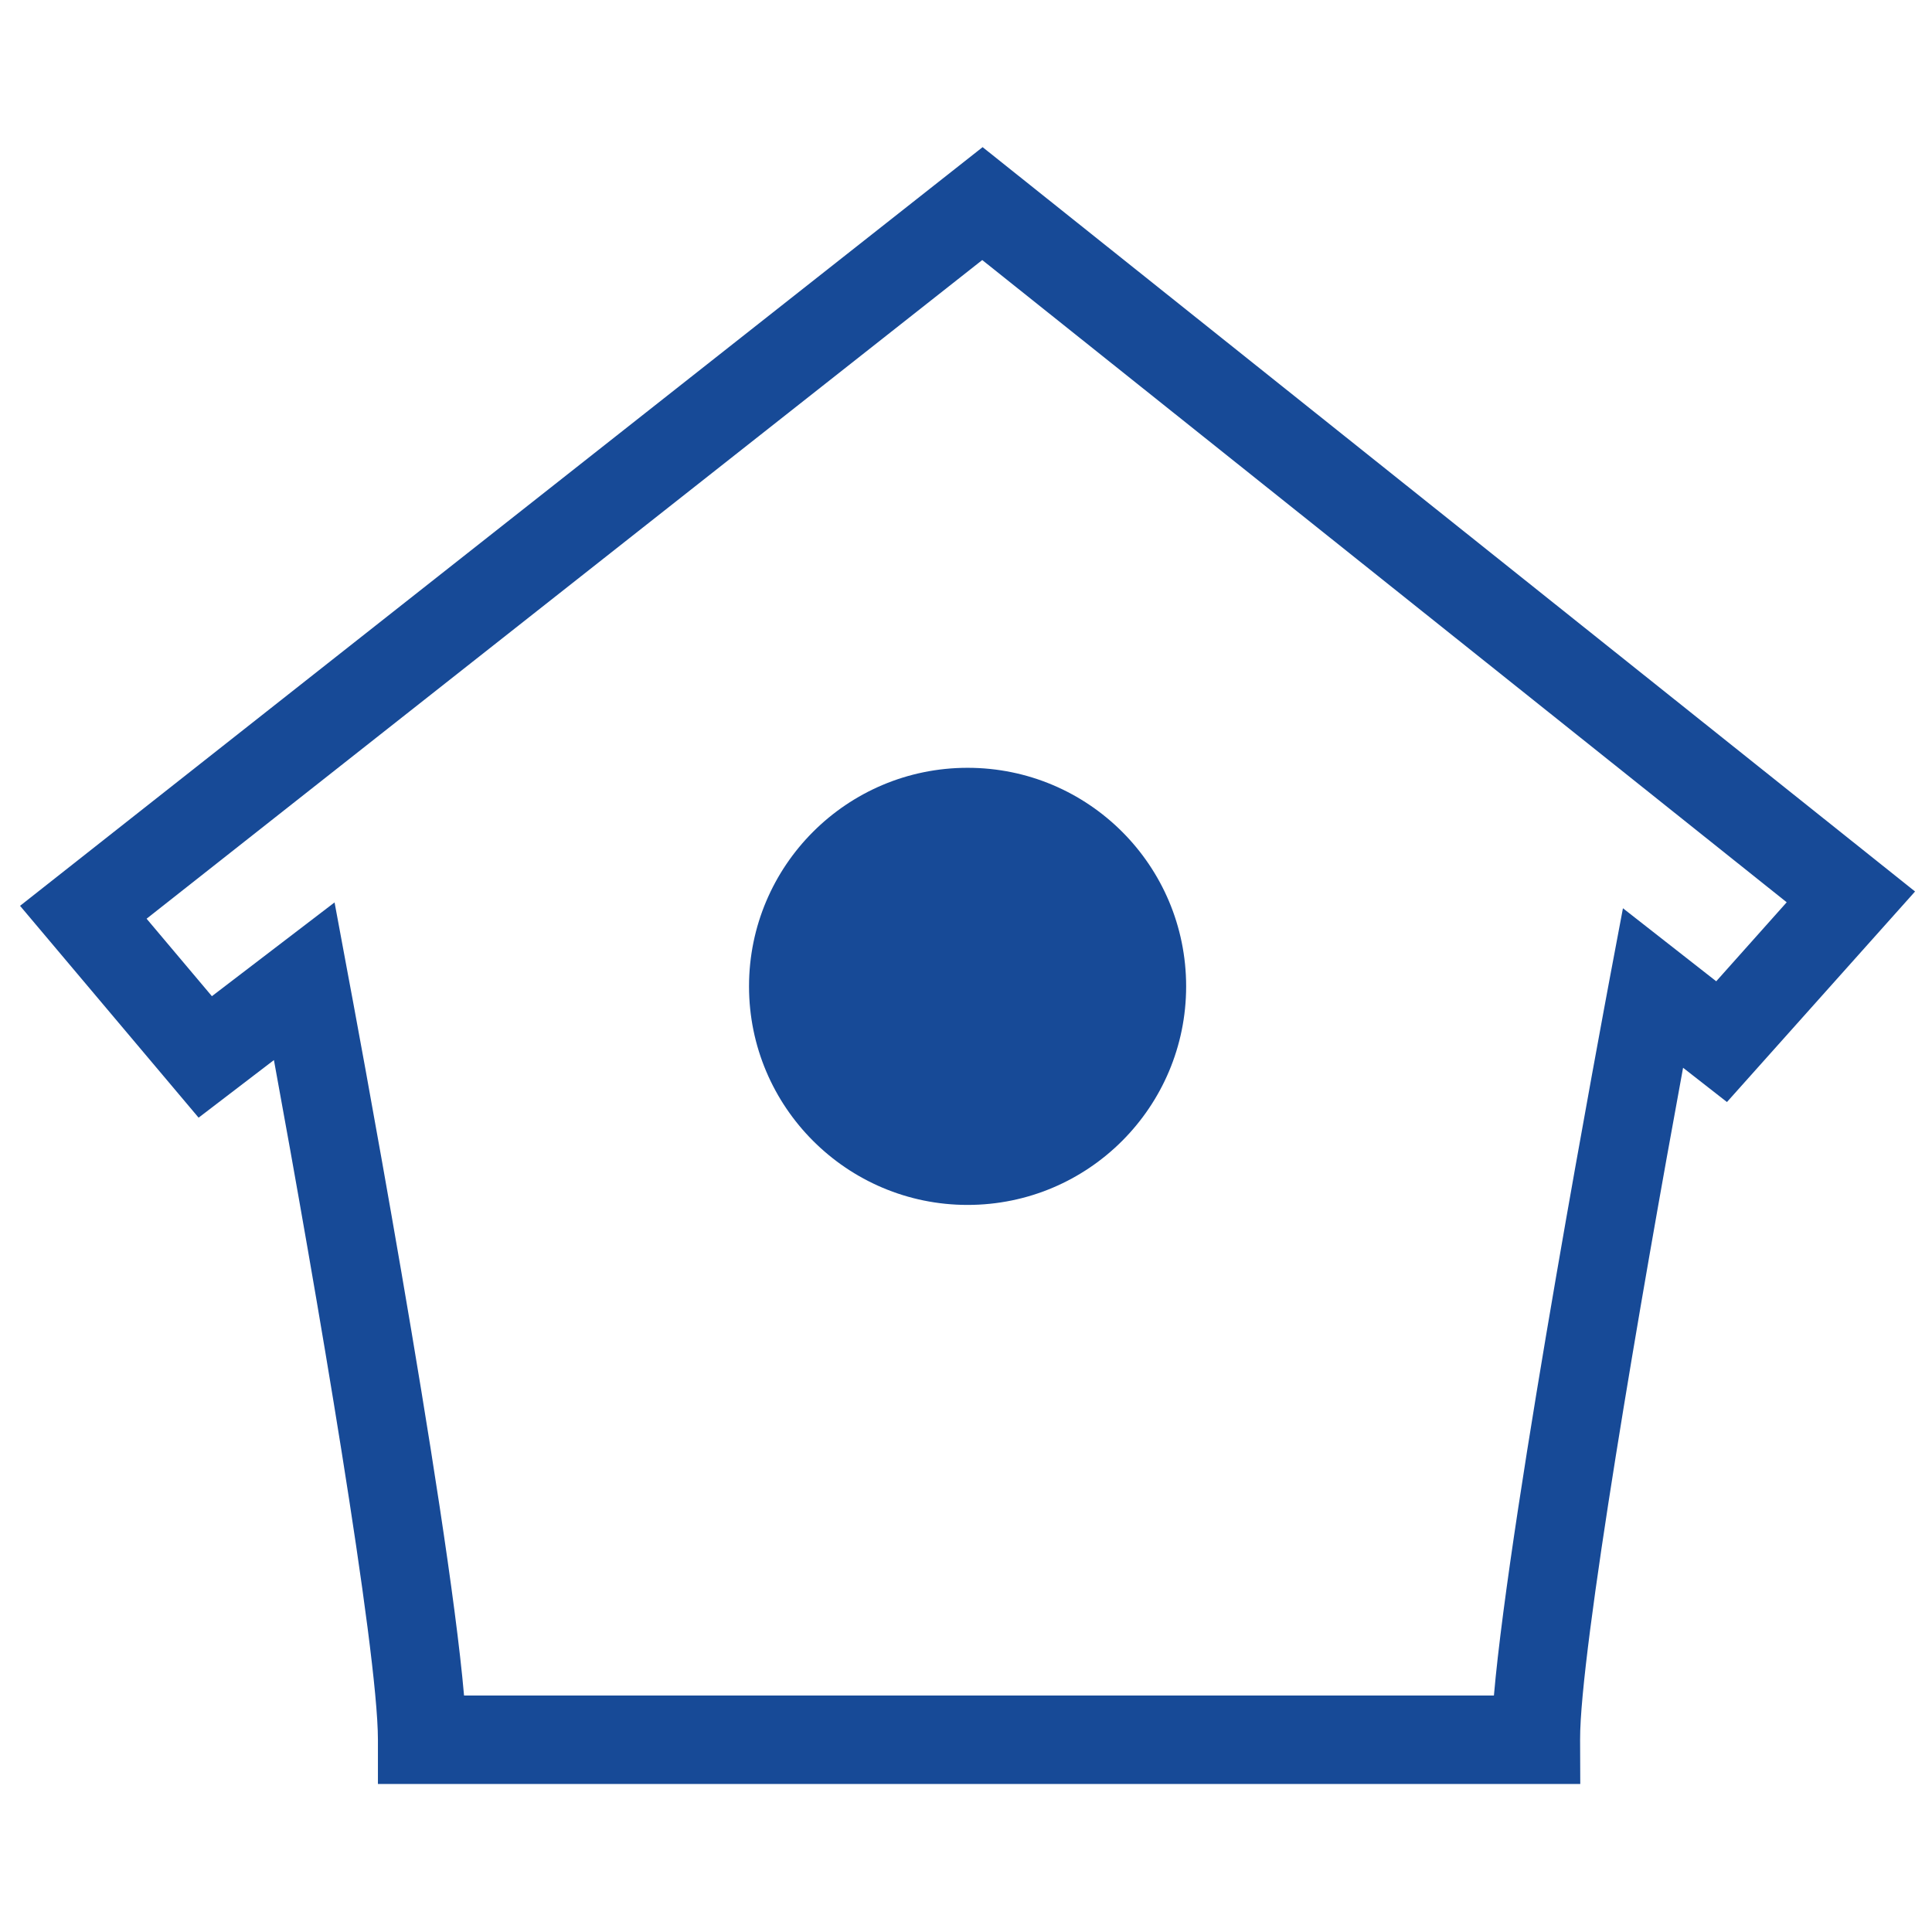
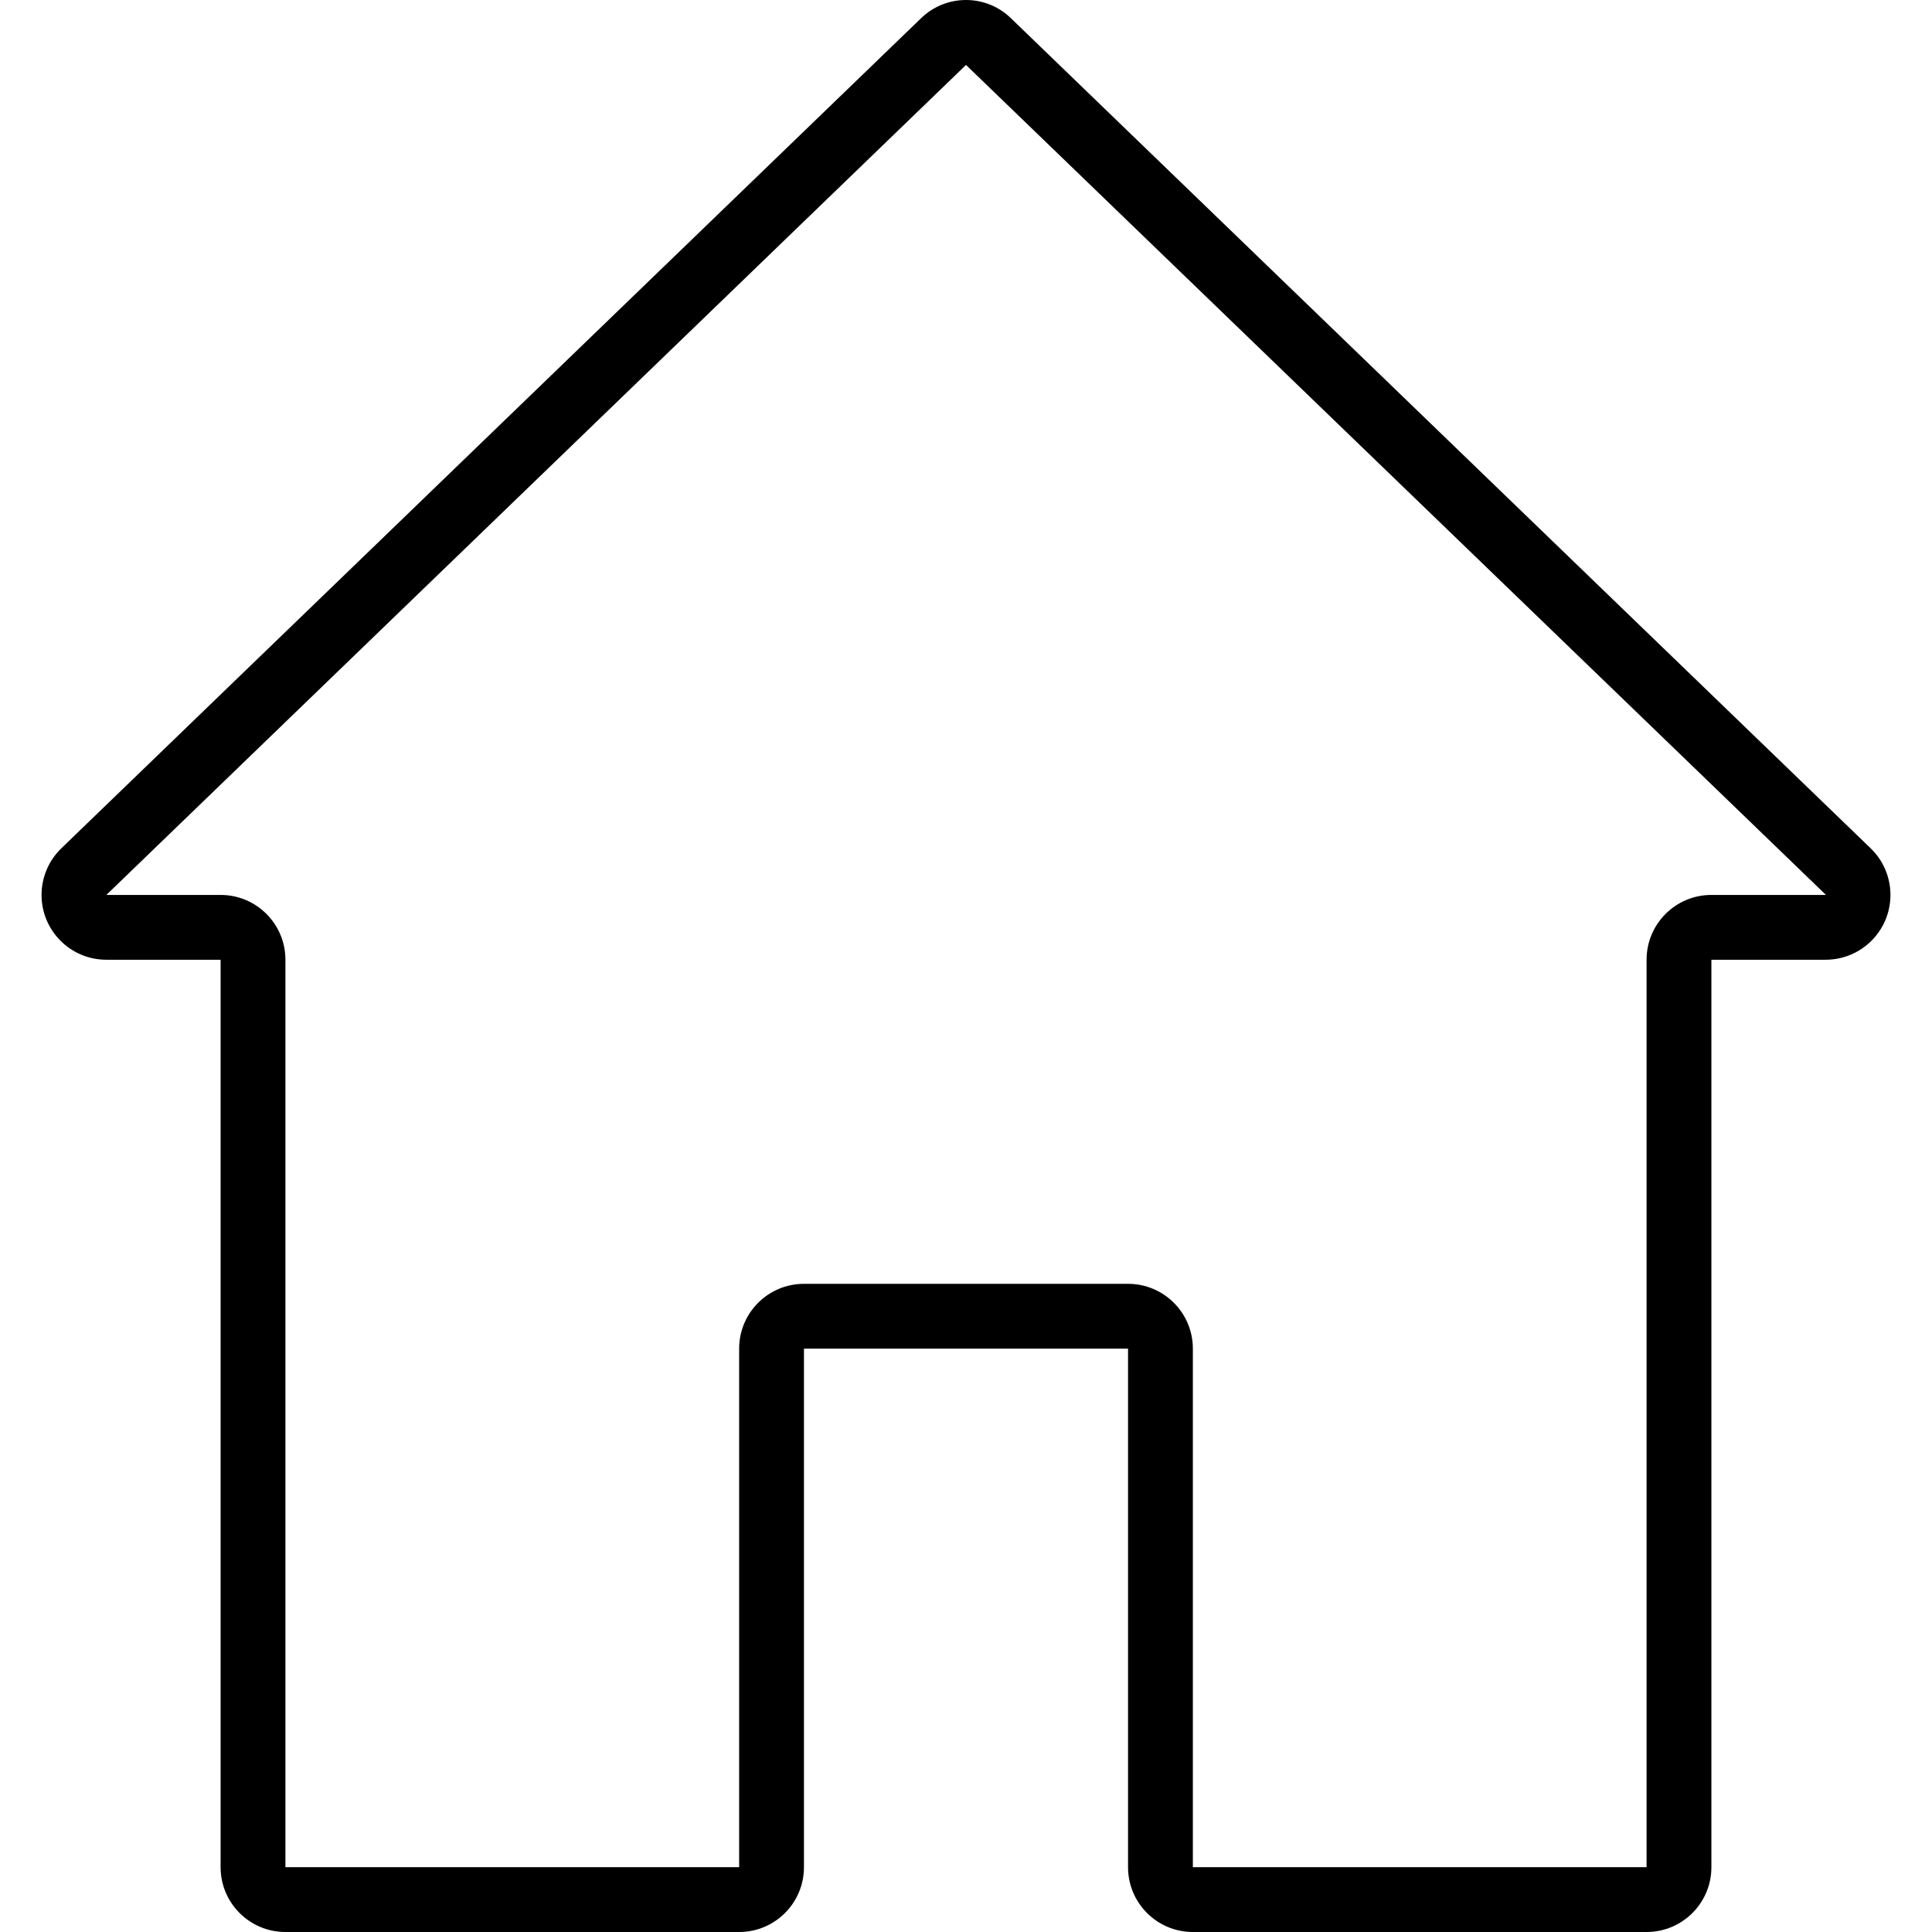
- <svg xmlns="http://www.w3.org/2000/svg" enable-background="new 0 0 512 512" height="512px" id="Layer_1" version="1.1" viewBox="0 0 512 512" width="512px" xml:space="preserve">
+ <svg xmlns="http://www.w3.org/2000/svg" version="1.1" id="Capa_1" x="0px" y="0px" viewBox="0 0 476.912 476.912" style="enable-background:new 0 0 476.912 476.912;" xml:space="preserve">
  <g>
-     <path d="M314.34,261.395c0,31.961-25.898,57.922-57.923,57.922c-31.957,0-57.918-25.961-57.918-57.922   c0-31.998,25.961-57.919,57.918-57.919C288.441,203.476,314.34,229.396,314.34,261.395z" fill="#174A97" />
-     <path d="M418.787,472.771H100.154v-11.718c0-23.807-16.433-119.542-27.561-180.123l-19.961,15.263L5.314,240.055   l255.087-201.06l247.109,197.261l-49.849,55.796l-11.628-9.085c-11.089,60.236-27.389,154.916-27.291,178.041L418.787,472.771z    M122.978,449.336h272.925c4.299-49.547,29.479-183.483,30.623-189.684l3.572-18.955l24.72,19.353l18.676-20.936L260.304,68.914   L38.85,243.468L56.155,264l32.507-24.849l3.479,18.715C93.333,264.115,118.63,399.239,122.978,449.336z" fill="#174A97" />
+     <g>
+       <path d="M461.776,209.408L249.568,4.52c-6.182-6.026-16.042-6.026-22.224,0L15.144,209.4c-3.124,3.015-4.888,7.17-4.888,11.512    c0,8.837,7.164,16,16,16h28.2v224c0,8.837,7.163,16,16,16h112c8.837,0,16-7.163,16-16v-128h80v128c0,8.837,7.163,16,16,16h112    c8.837,0,16-7.163,16-16v-224h28.2c4.338,0,8.489-1.761,11.504-4.88C468.301,225.678,468.129,215.549,461.776,209.408z     M422.456,220.912c-8.837,0-16,7.163-16,16v224h-112v-128c0-8.837-7.163-16-16-16h-80c-8.837,0-16,7.163-16,16v128h-112v-224    c0-8.837-7.163-16-16-16h-28.2l212.2-204.88l212.28,204.88H422.456z" />
+     </g>
  </g>
+   <g>
+ </g>
+   <g>
+ </g>
+   <g>
+ </g>
+   <g>
+ </g>
+   <g>
+ </g>
+   <g>
+ </g>
+   <g>
+ </g>
+   <g>
+ </g>
+   <g>
+ </g>
+   <g>
+ </g>
+   <g>
+ </g>
+   <g>
+ </g>
+   <g>
+ </g>
+   <g>
+ </g>
+   <g>
+ </g>
</svg>
